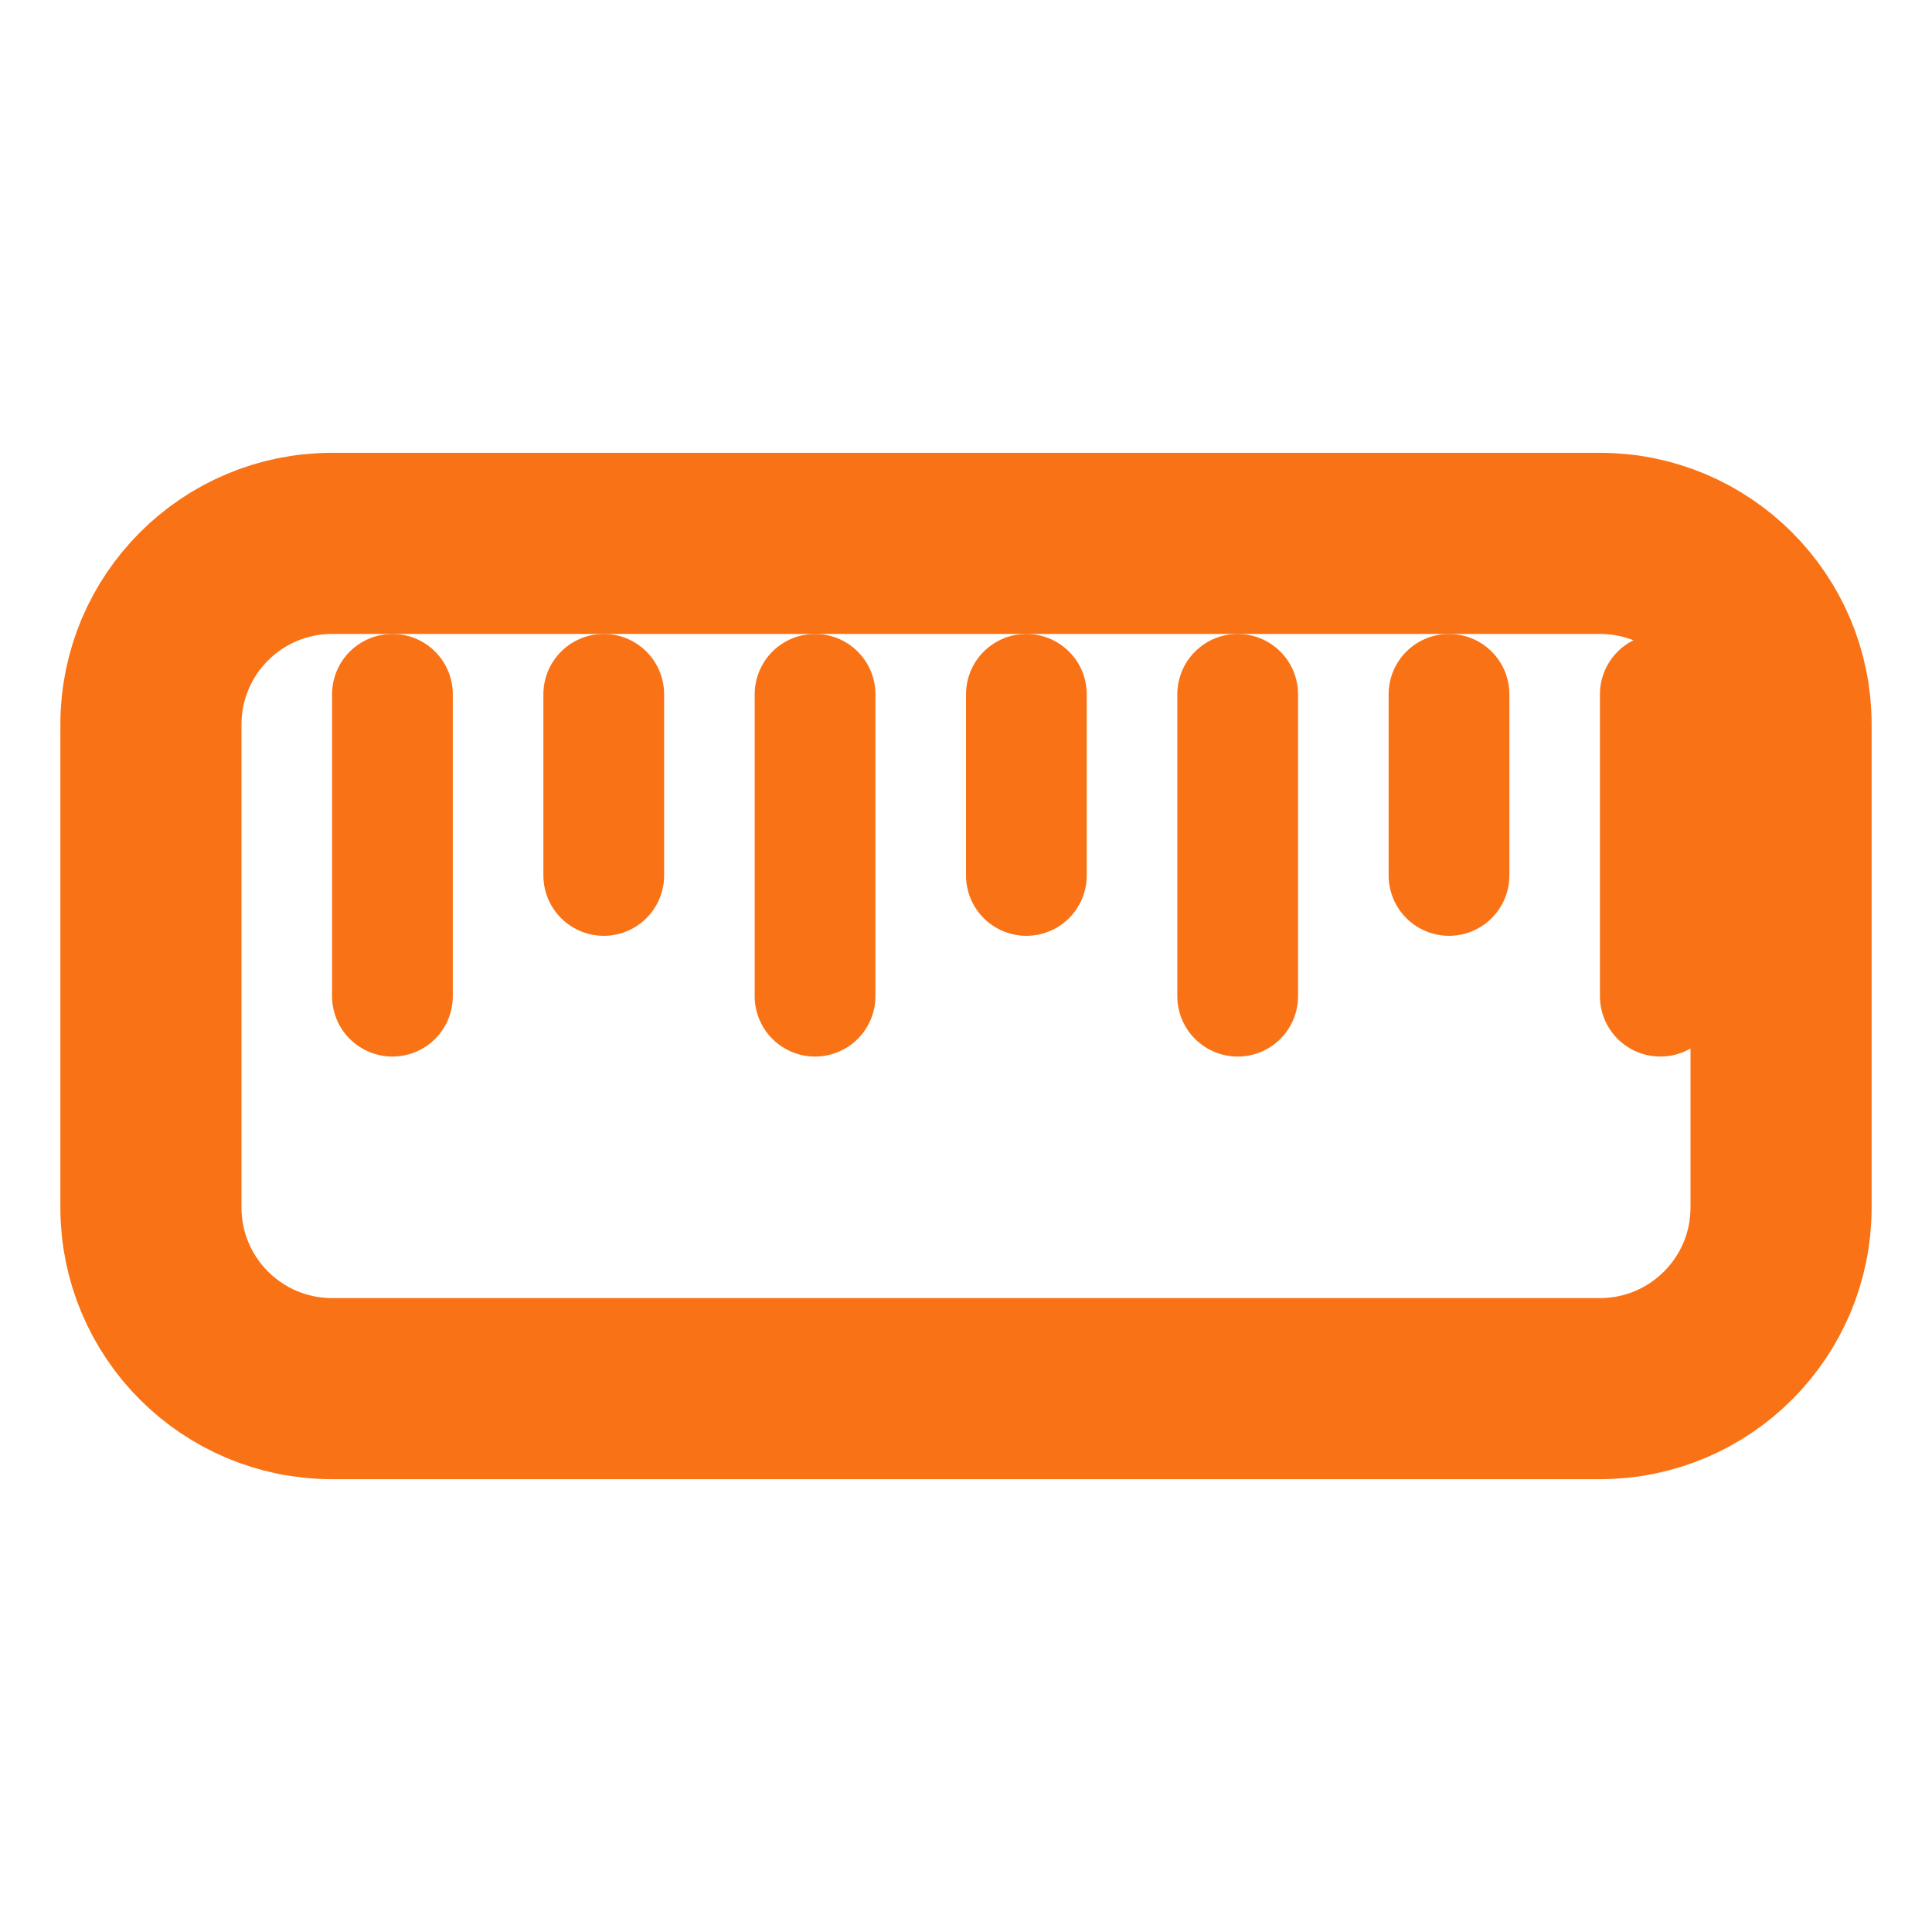
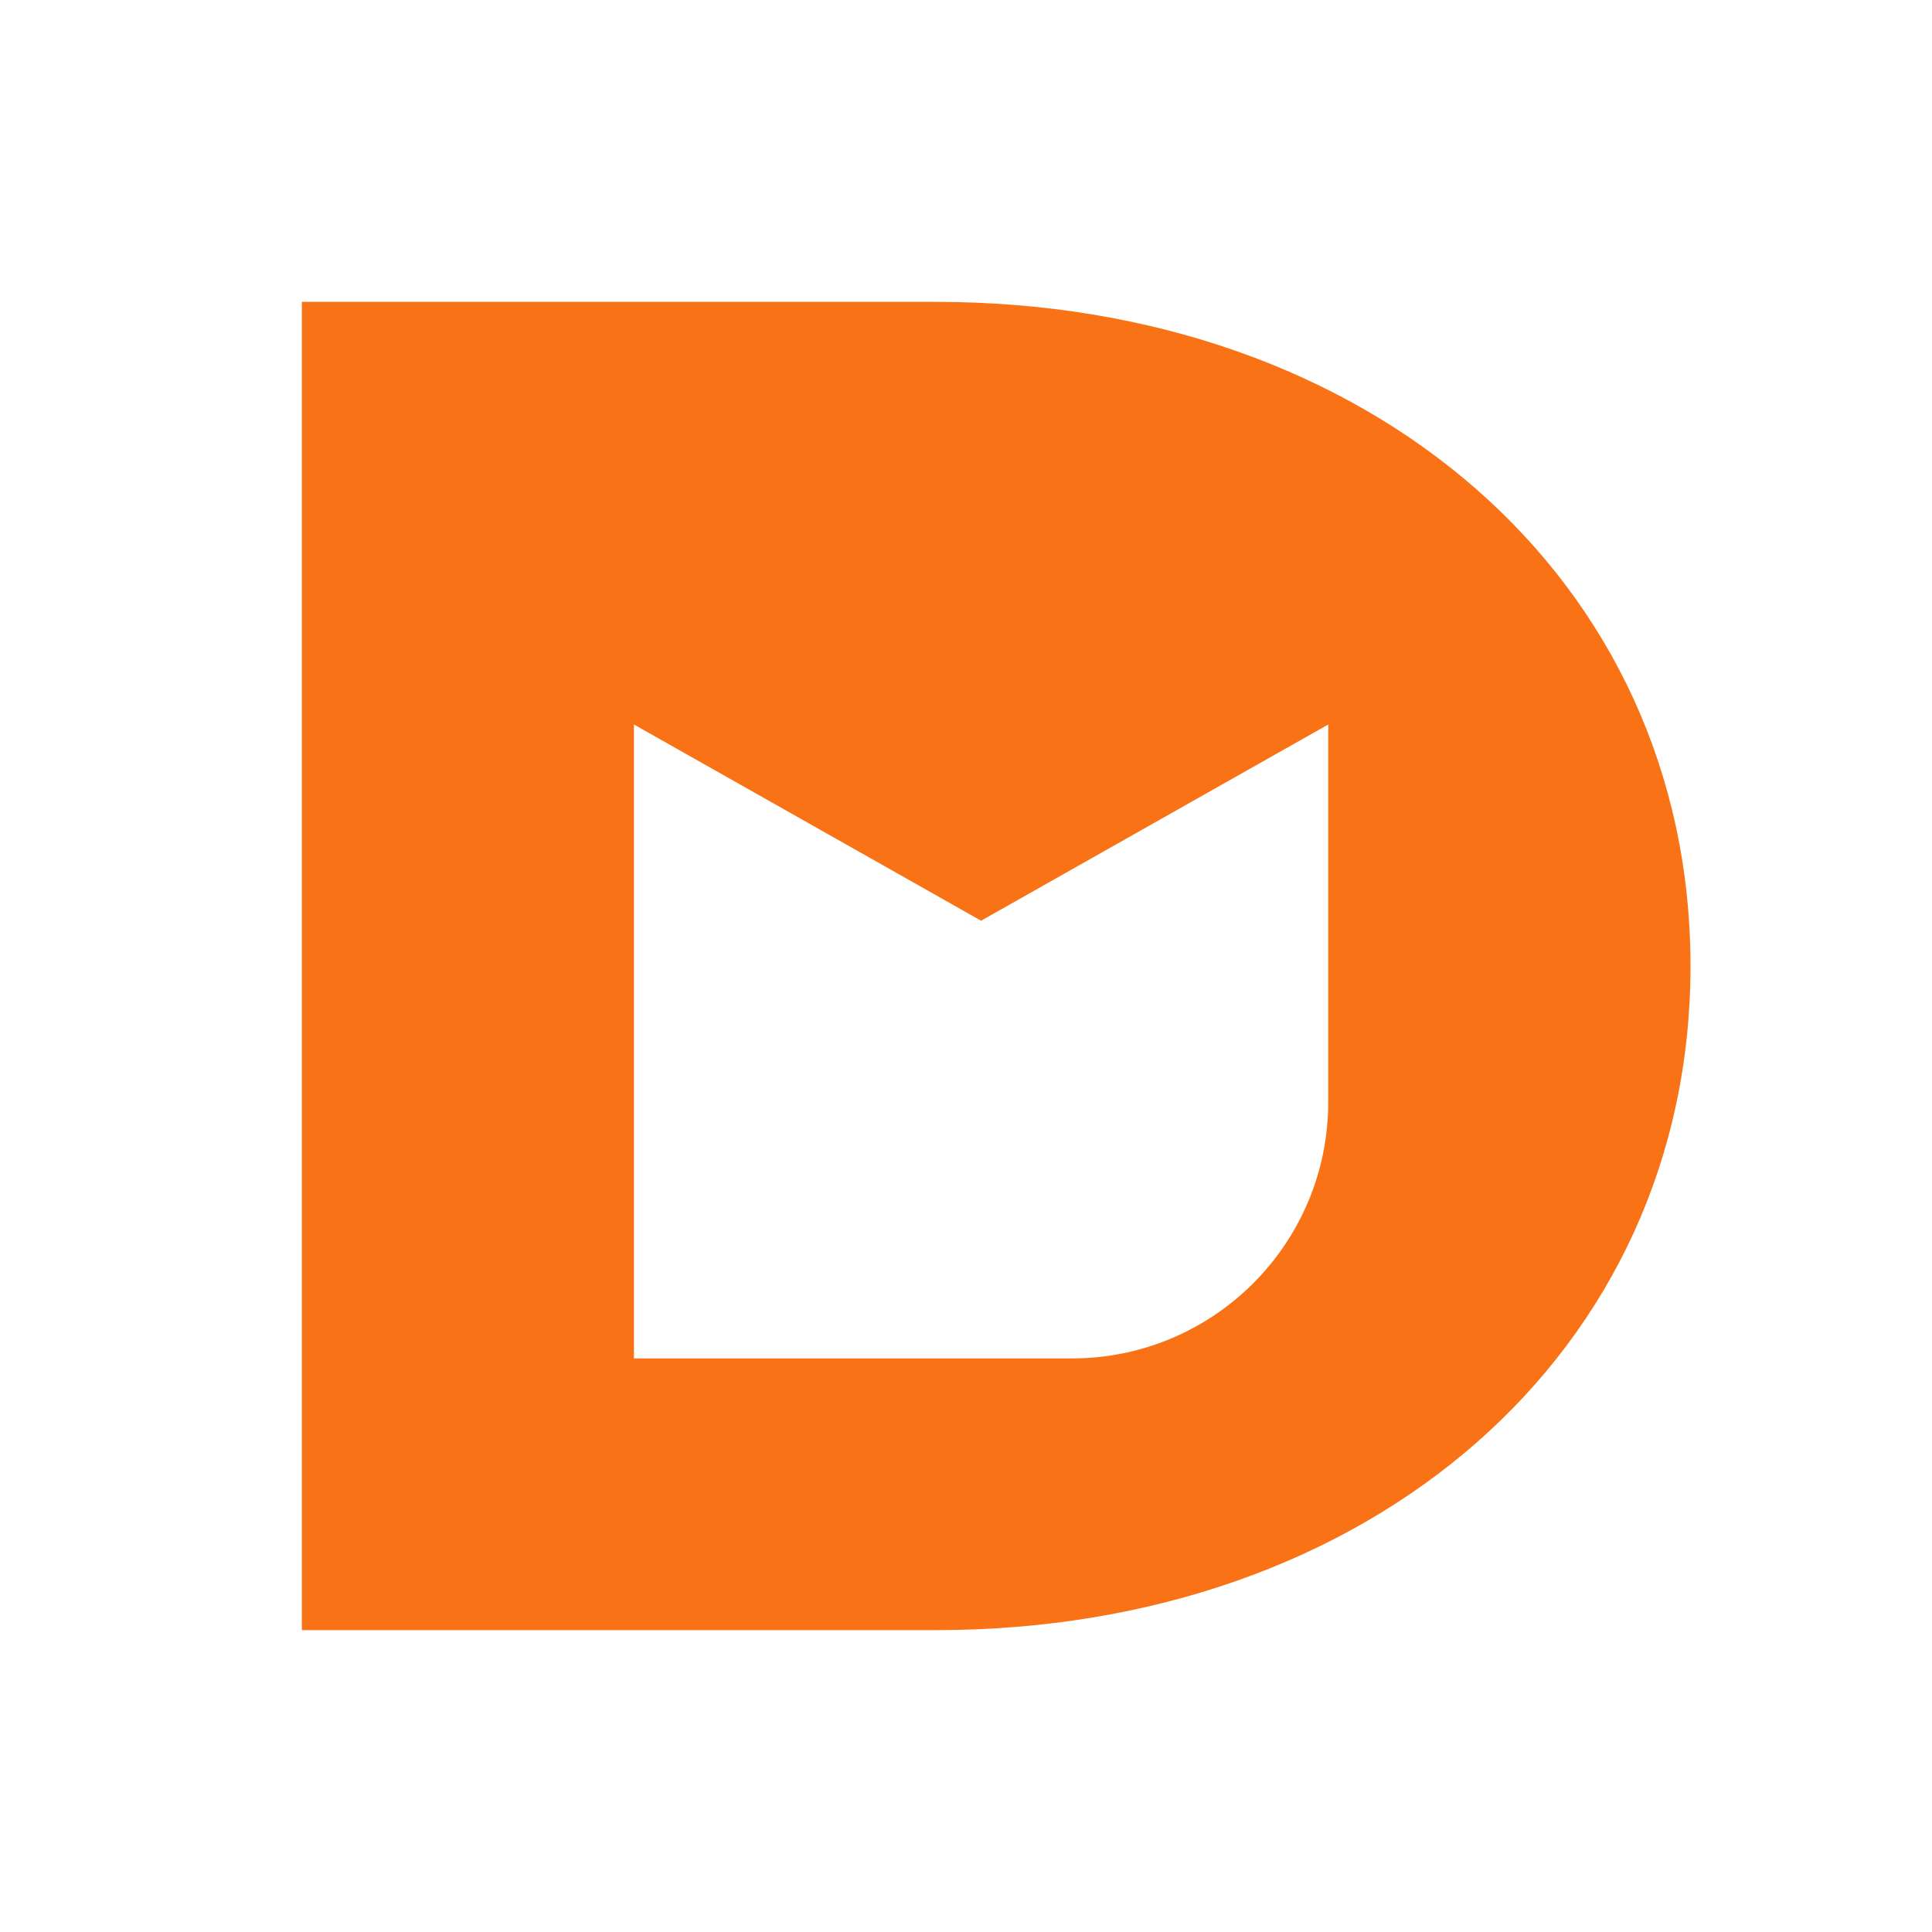
- <svg xmlns="http://www.w3.org/2000/svg" viewBox="0 0 64 64">
-   <g fill="none" stroke="#F97316" stroke-linecap="round" stroke-linejoin="round">
-     <rect x="5" y="18" width="54" height="28" rx="6" stroke-width="6" />
-     <path d="M13 23v10M20 23v6M27 23v10M34 23v6M41 23v10M48 23v6M55 23v10" stroke-width="4" />
-   </g>
+ <svg xmlns="http://www.w3.org/2000/svg" viewBox="0 0 64 64" role="img" aria-labelledby="digbox-favicon-title">
+   <path fill="#F97316" fill-rule="evenodd" d="M10 10h21c14.4 0 25 9.2 25 22S45.4 54 31 54H10V10Zm11 14v21h14.5c4.7 0 8.5-3.8 8.5-8.5V24l-11.5 6.5L21 24Z" clip-rule="evenodd" />
</svg>
